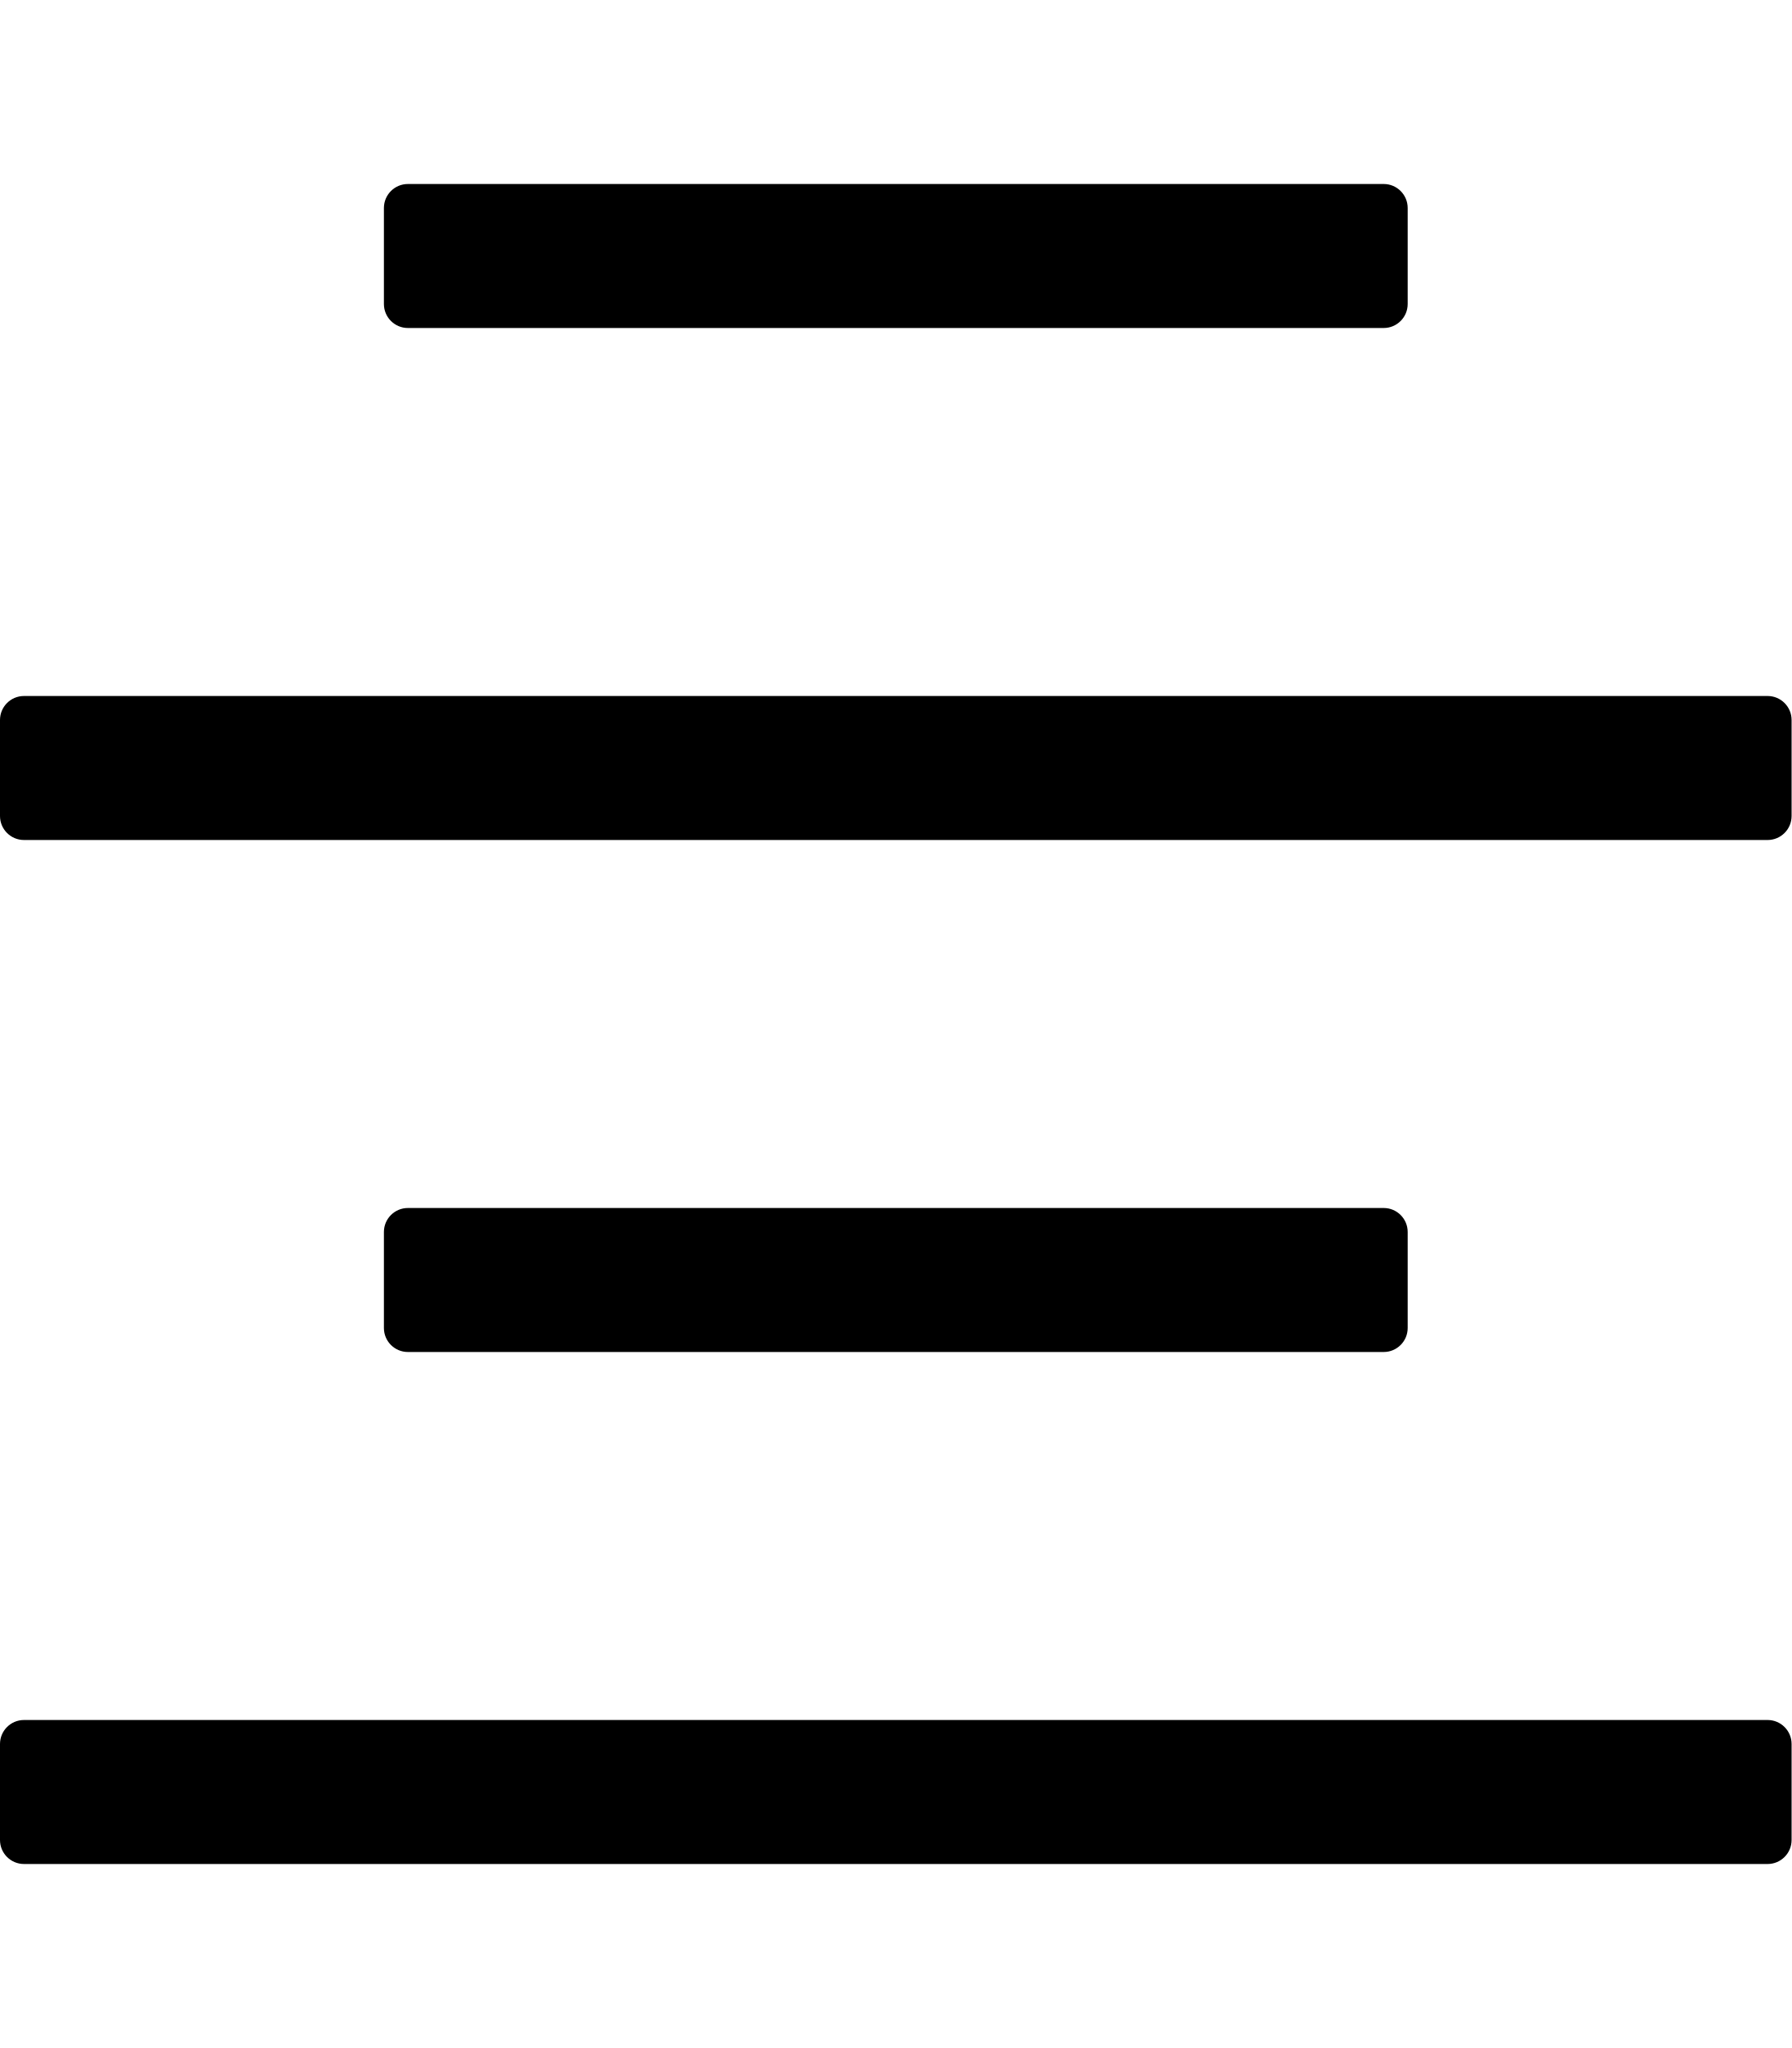
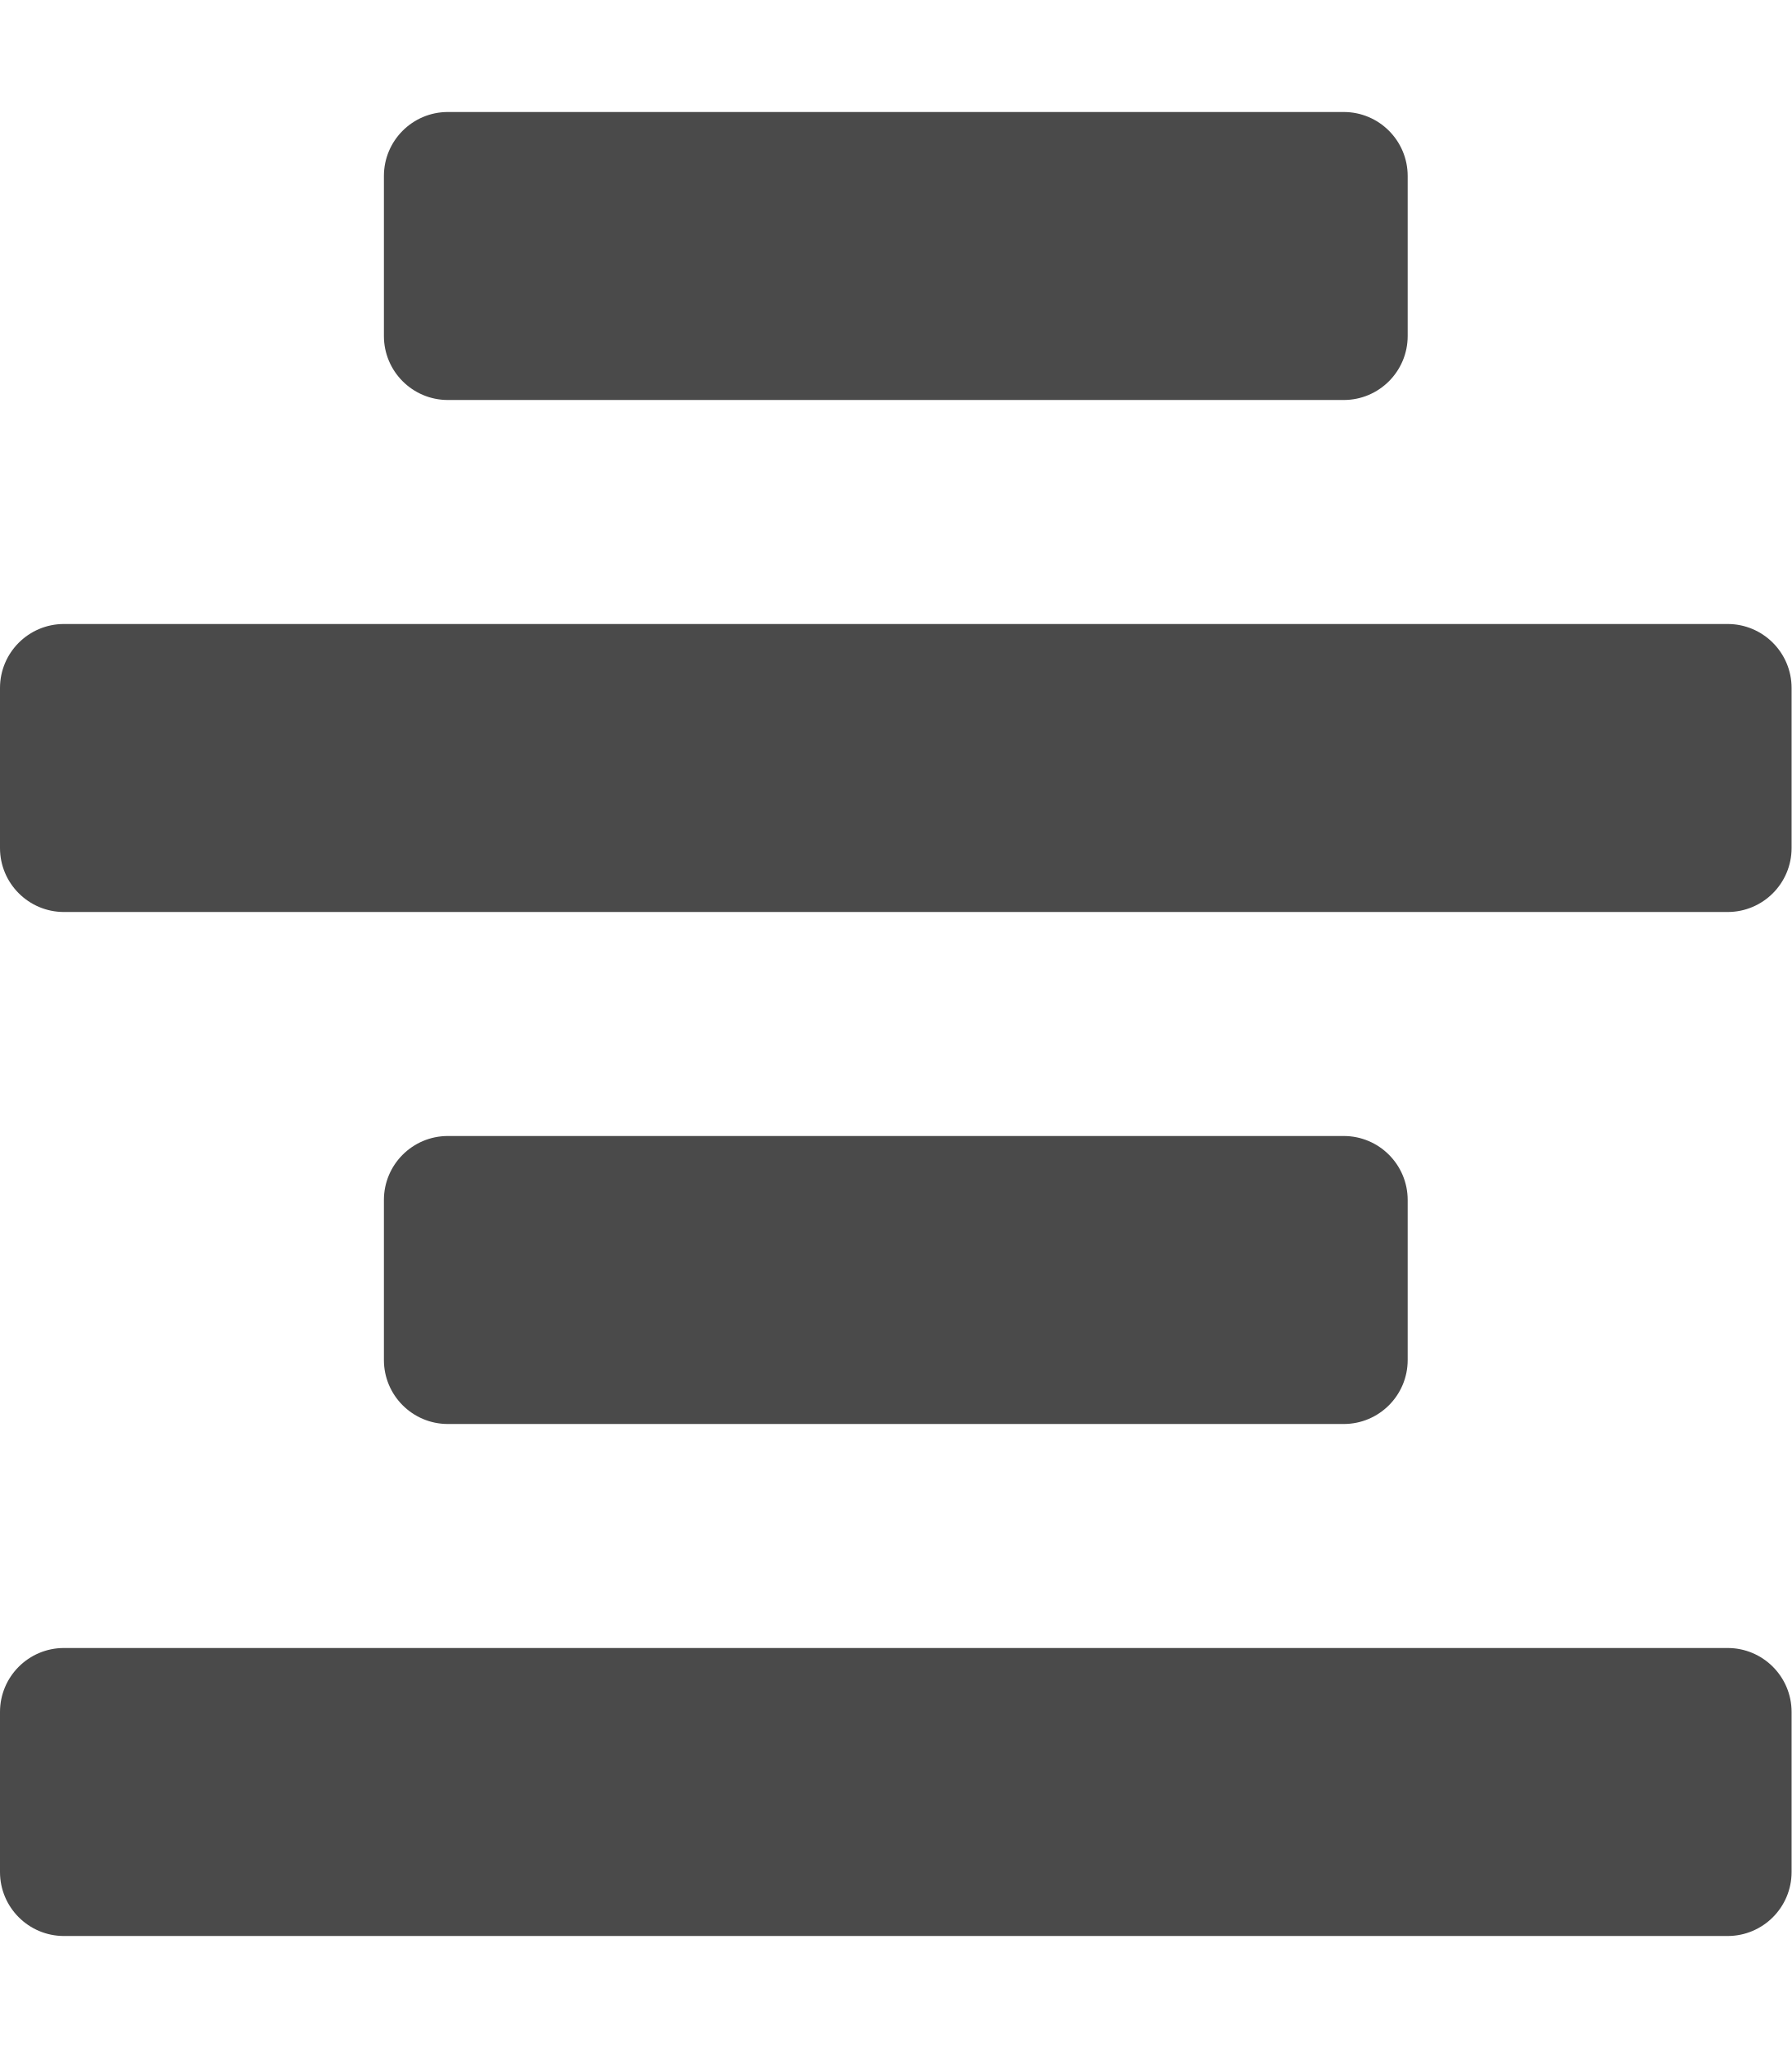
- <svg xmlns="http://www.w3.org/2000/svg" aria-hidden="true" data-prefix="fal" data-icon="align-center" role="img" viewBox="0 0 448 512" class="svg-inline--fa fa-align-center fa-w-14 fa-7x">
-   <path fill="currentColor" d="M352 52v24a6 6 0 0 1-6 6H102a6 6 0 0 1-6-6V52a6 6 0 0 1 6-6h244a6 6 0 0 1 6 6zM6 210h436a6 6 0 0 0 6-6v-24a6 6 0 0 0-6-6H6a6 6 0 0 0-6 6v24a6 6 0 0 0 6 6zm0 256h436a6 6 0 0 0 6-6v-24a6 6 0 0 0-6-6H6a6 6 0 0 0-6 6v24a6 6 0 0 0 6 6zm340-164H102a6 6 0 0 0-6 6v24a6 6 0 0 0 6 6h244a6 6 0 0 0 6-6v-24a6 6 0 0 0-6-6z" class="" />
+ <svg xmlns="http://www.w3.org/2000/svg" aria-hidden="true" focusable="false" data-prefix="fas" data-icon="align-center" role="img" viewBox="0 0 448 512" class="svg-inline--fa fa-align-center fa-w-14 fa-7x">
+   <path fill="#4a4a4a" d="M352 44v40c0 8.837-7.163 16-16 16H112c-8.837 0-16-7.163-16-16V44c0-8.837 7.163-16 16-16h224c8.837 0 16 7.163 16 16zM16 228h416c8.837 0 16-7.163 16-16v-40c0-8.837-7.163-16-16-16H16c-8.837 0-16 7.163-16 16v40c0 8.837 7.163 16 16 16zm0 256h416c8.837 0 16-7.163 16-16v-40c0-8.837-7.163-16-16-16H16c-8.837 0-16 7.163-16 16v40c0 8.837 7.163 16 16 16zm320-200H112c-8.837 0-16 7.163-16 16v40c0 8.837 7.163 16 16 16h224c8.837 0 16-7.163 16-16v-40c0-8.837-7.163-16-16-16z" class="" />
</svg>
